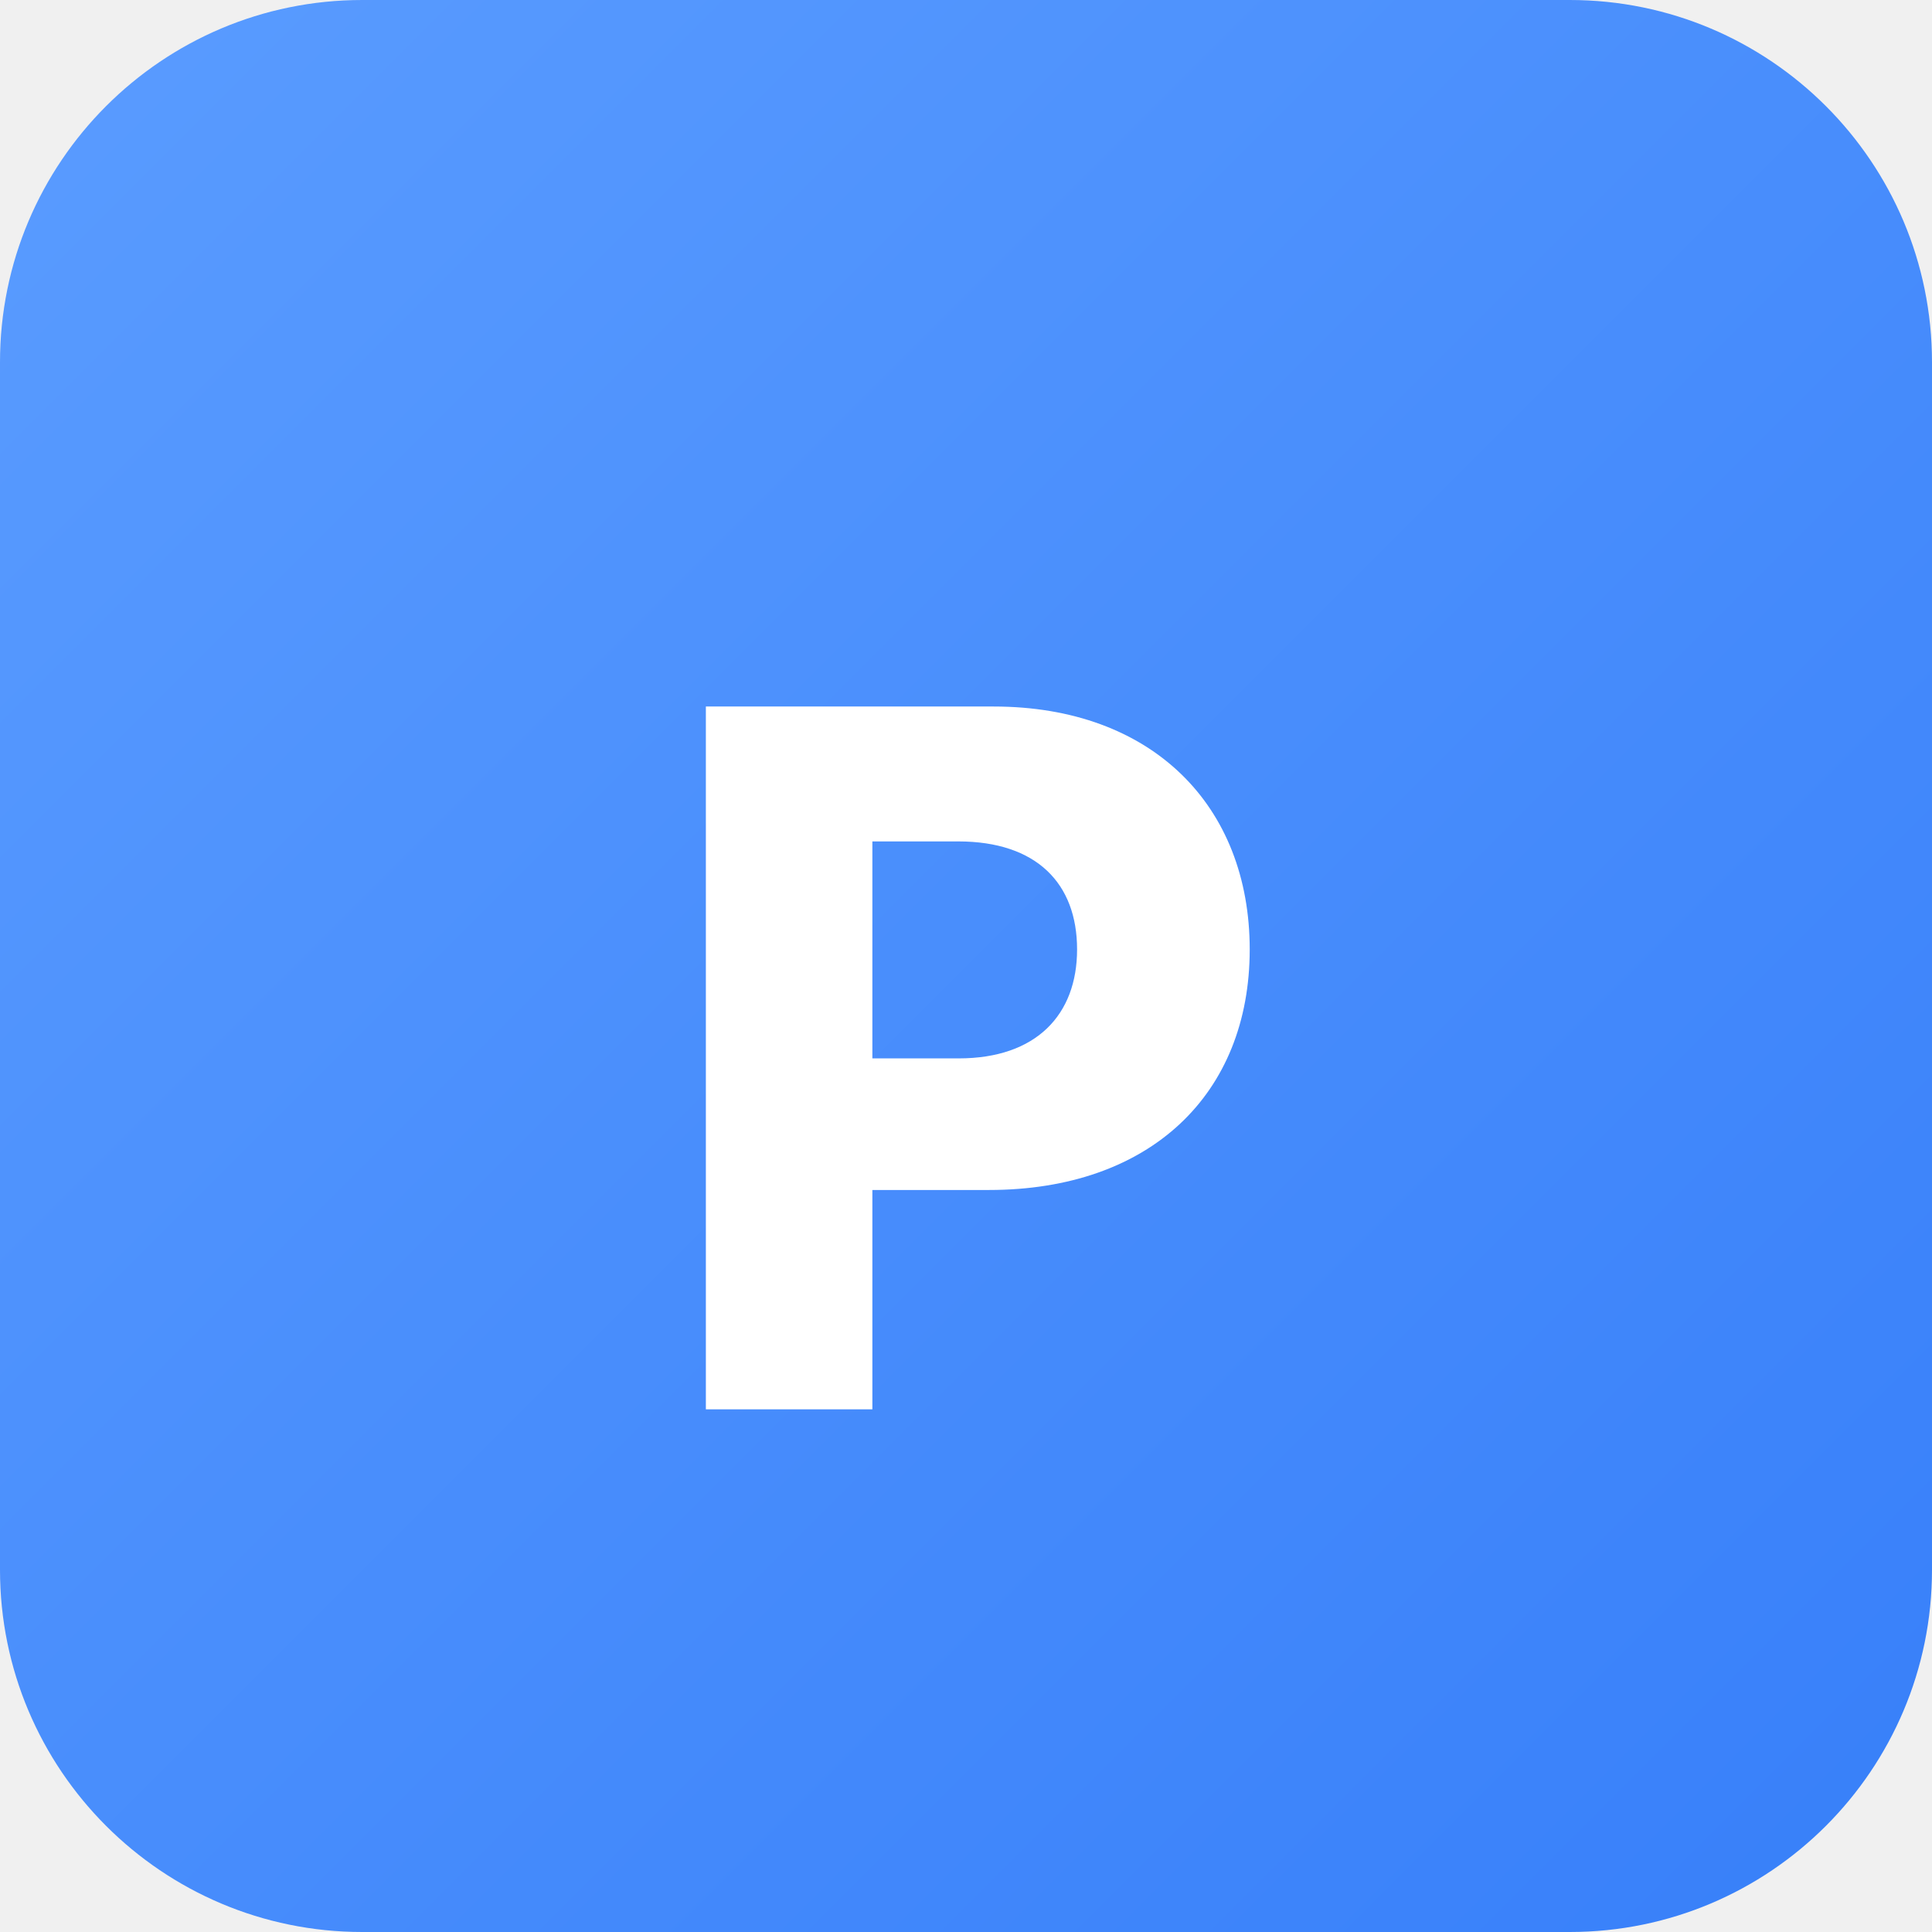
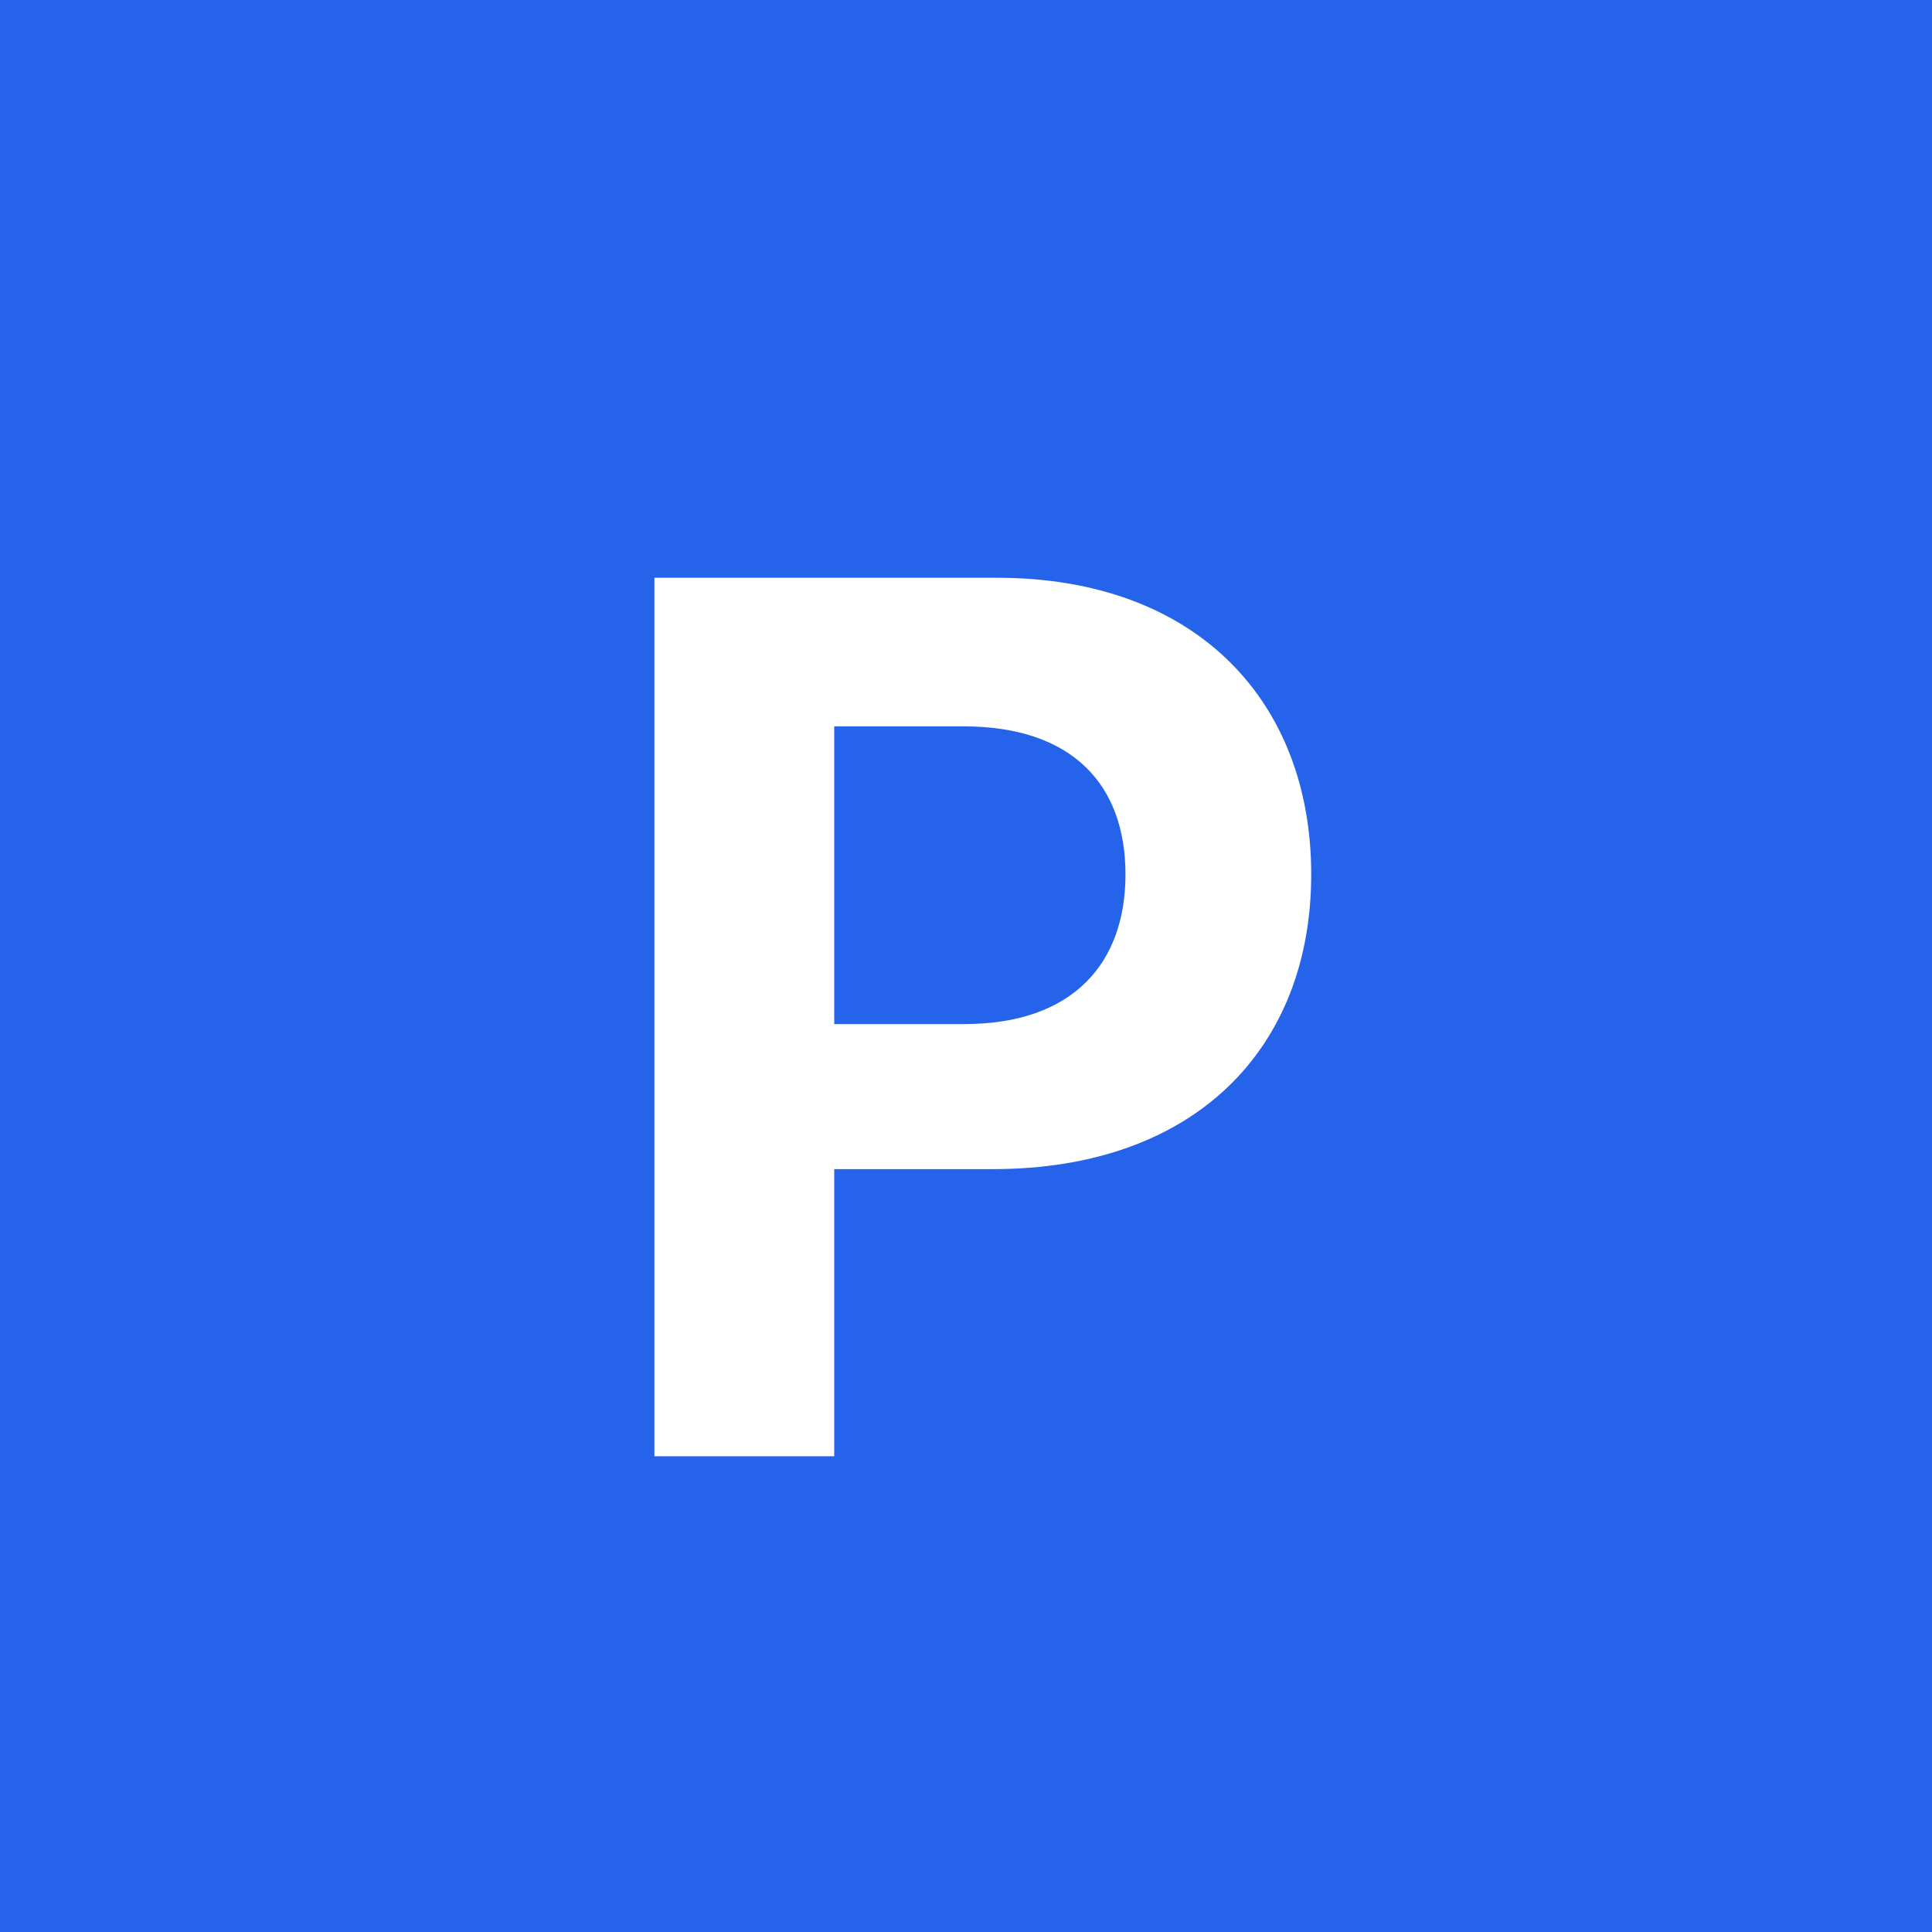
- <svg xmlns="http://www.w3.org/2000/svg" width="128" height="128" viewBox="0 0 128 128">
-   <defs>
-     <linearGradient id="g" x1="0" x2="1" y1="0" y2="1">
-       <stop offset="0" stop-color="#5a9cff" />
-       <stop offset="1" stop-color="#377ff9" />
-     </linearGradient>
-   </defs>
-   <rect width="128" height="128" rx="24" fill="url(#g)" />
-   <text x="50%" y="54%" text-anchor="middle" dominant-baseline="middle" font-family="Inter, system-ui, sans-serif" font-size="64" fill="white" font-weight="800">P</text>
+ <svg xmlns="http://www.w3.org/2000/svg" viewBox="0 0 512 512" width="512" height="512" role="img" aria-label="proponujeprace favicon">
+   <rect width="512" height="512" fill="#2563EB" />
+   <text x="50%" y="52%" text-anchor="middle" dominant-baseline="middle" font-family="Inter, Arial, Helvetica, sans-serif" font-size="320" font-weight="700" fill="#FFFFFF">P</text>
</svg>
